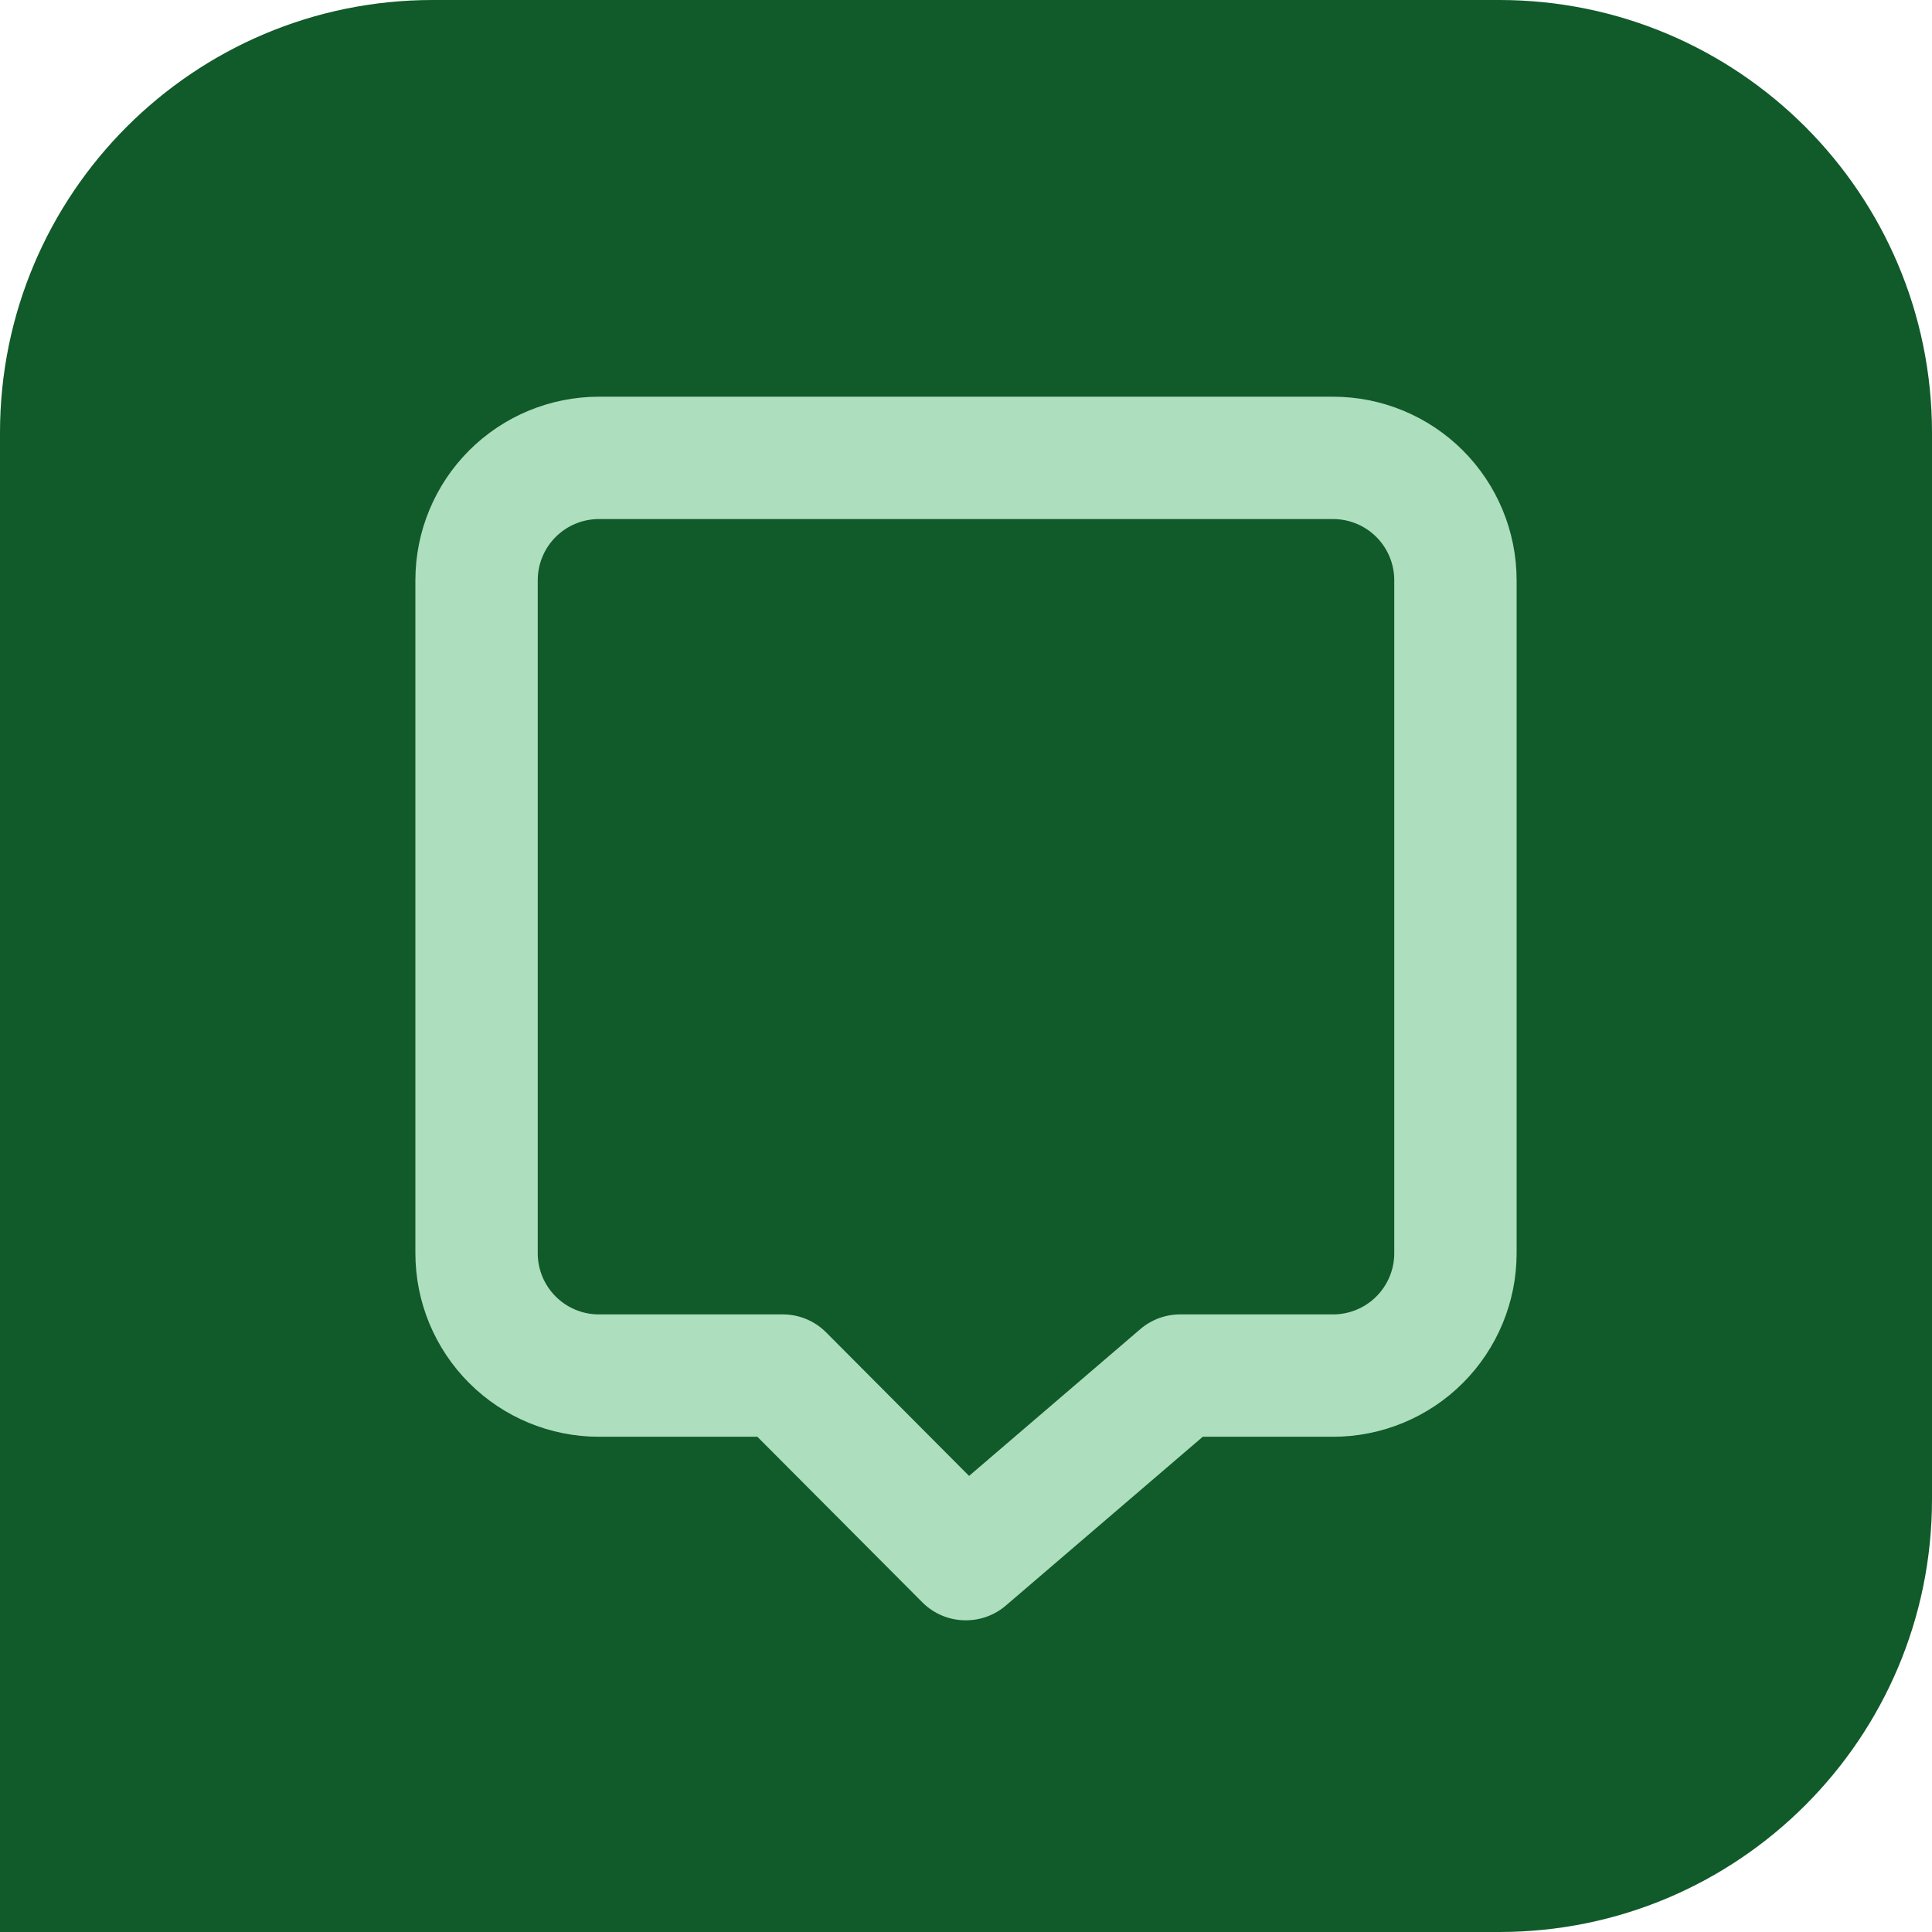
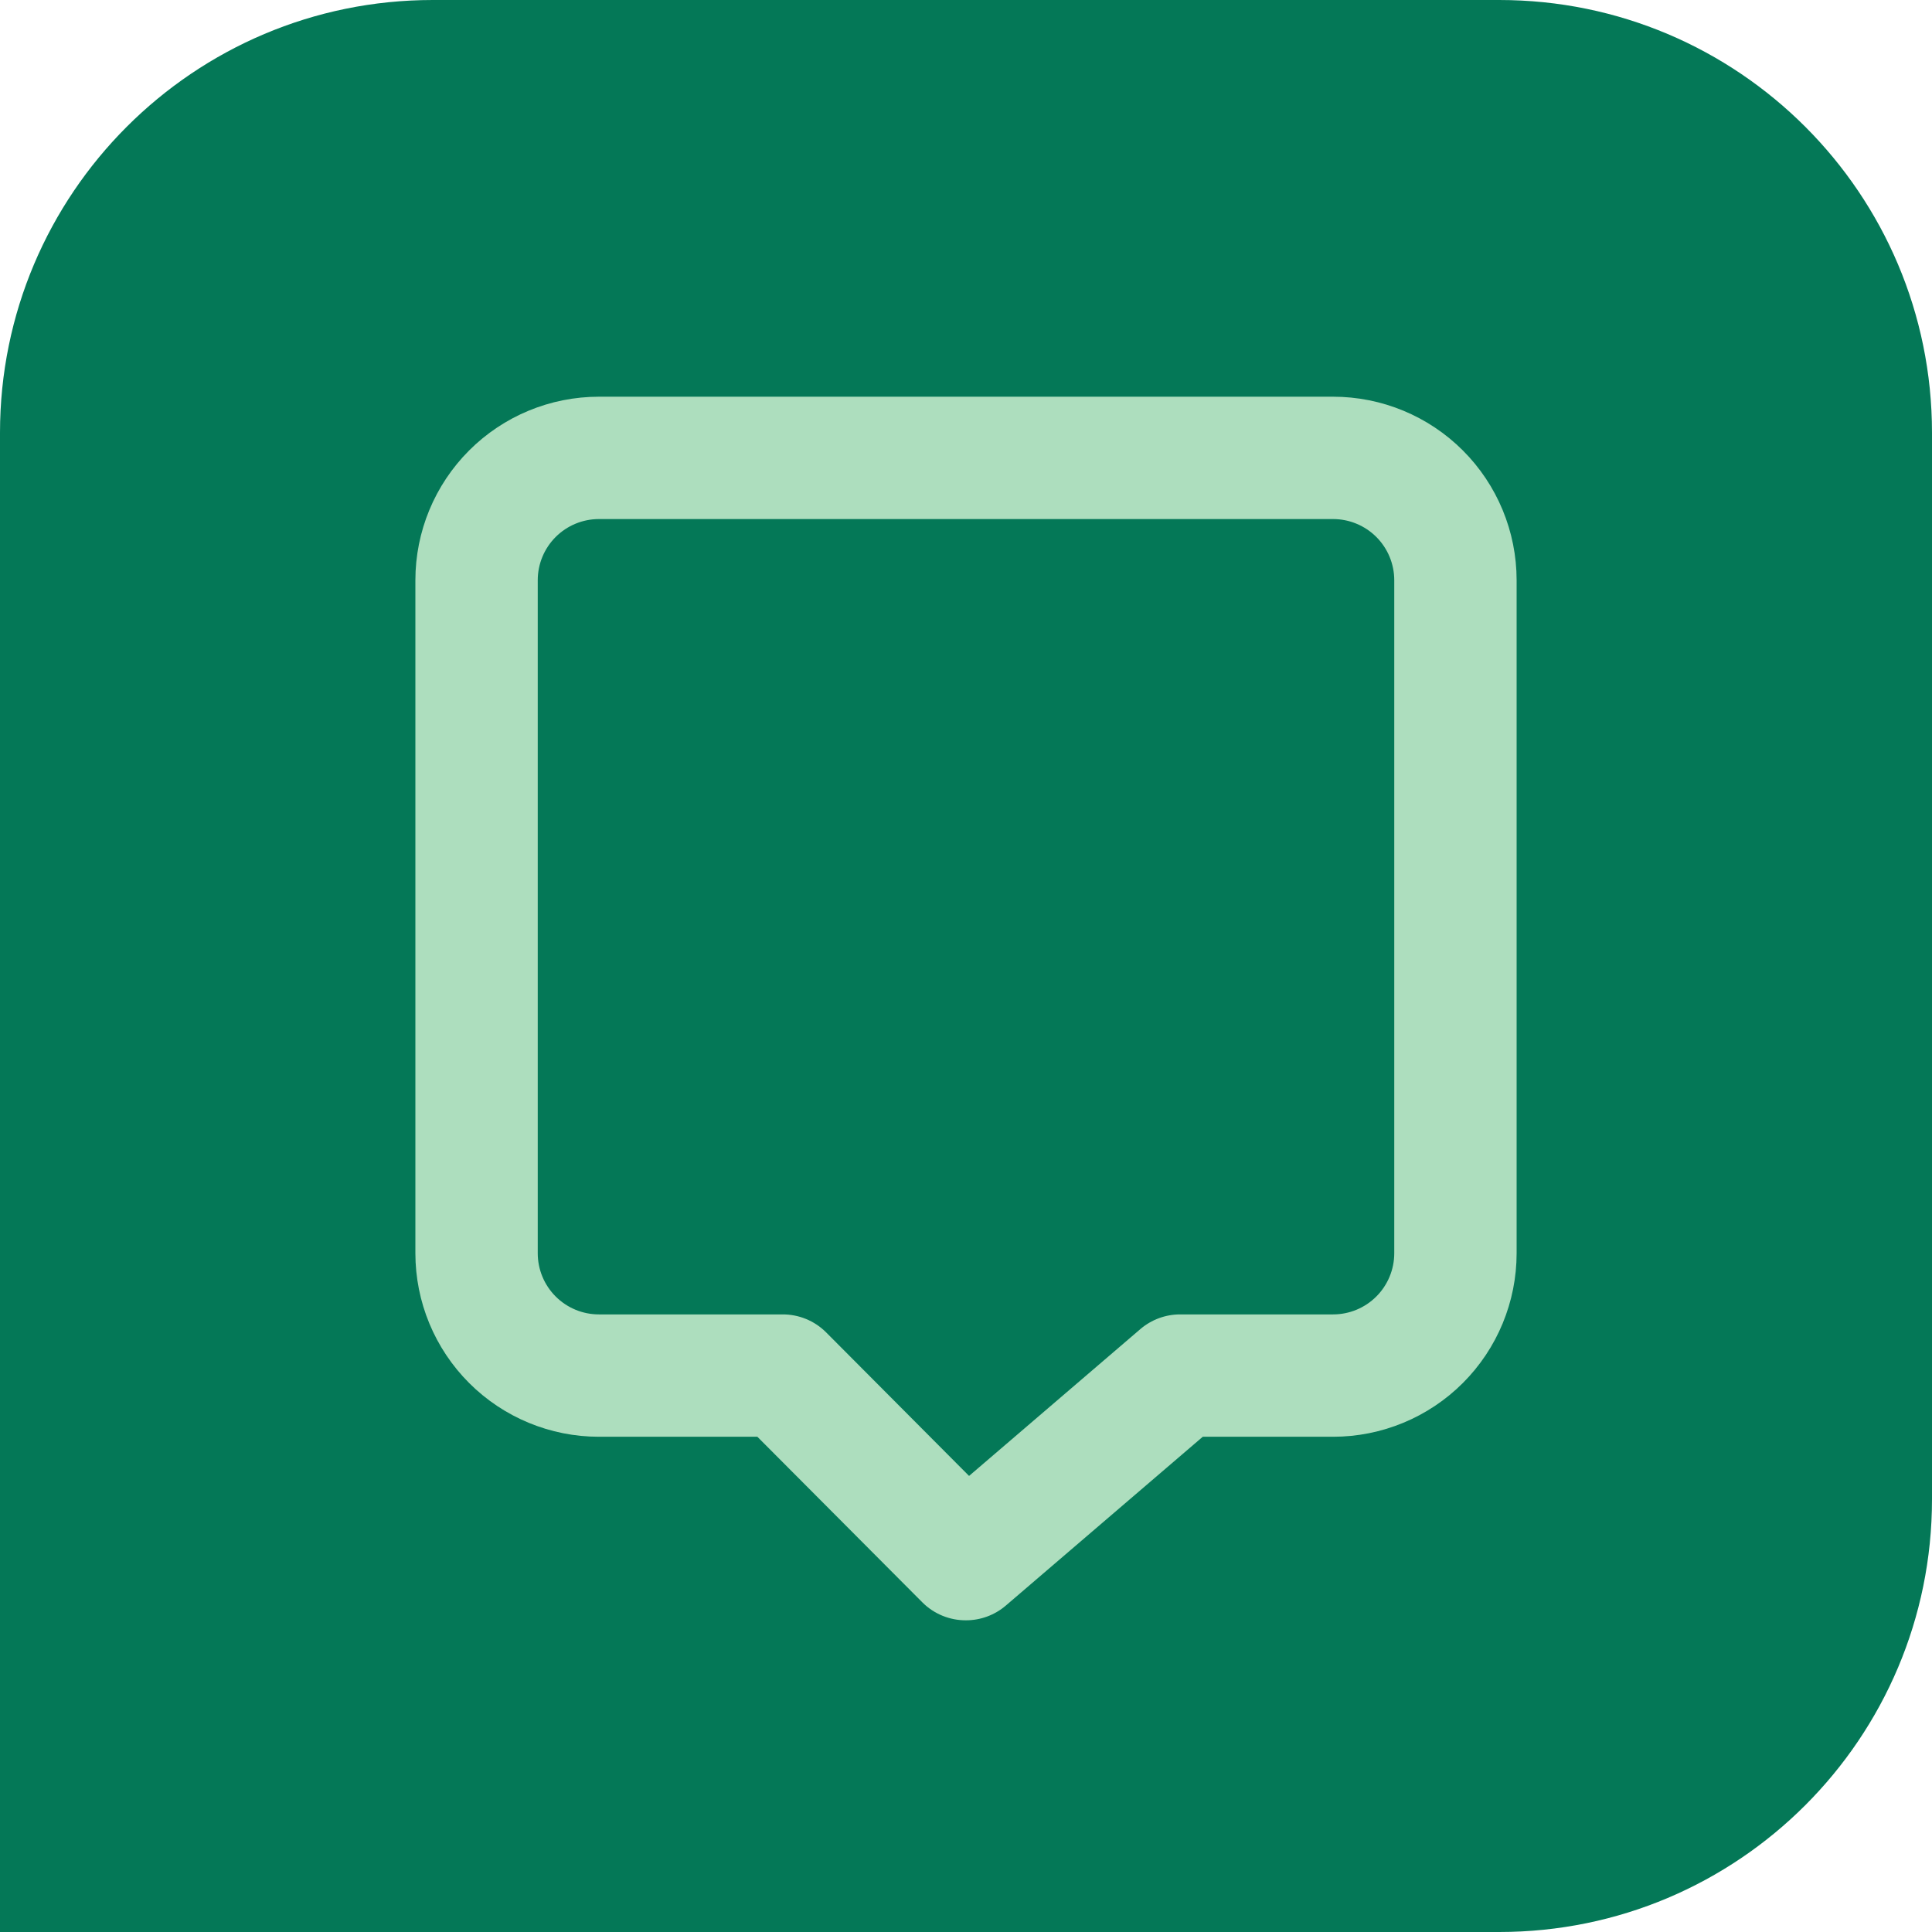
<svg xmlns="http://www.w3.org/2000/svg" width="500" height="500" viewBox="0 0 500 500" fill="none">
-   <rect y="331" width="194" height="169" fill="#115A2A" />
-   <rect width="500" height="500" rx="112" fill="#115A2A" />
-   <path d="M345 102.666H155C142.402 102.666 130.32 107.67 121.412 116.578C112.504 125.486 107.5 137.568 107.5 150.166V324.333C107.5 336.93 112.504 349.012 121.412 357.92C130.32 366.828 142.402 371.833 155 371.833H196.008L238.758 414.741C240.238 416.208 241.992 417.369 243.921 418.157C245.851 418.945 247.916 419.345 250 419.333C253.774 419.333 257.424 417.985 260.292 415.533L311.275 371.833H345C357.598 371.833 369.68 366.828 378.588 357.92C387.496 349.012 392.5 336.93 392.5 324.333V150.166C392.5 137.568 387.496 125.486 378.588 116.578C369.68 107.67 357.598 102.666 345 102.666ZM360.833 324.333C360.833 328.532 359.165 332.559 356.196 335.529C353.227 338.498 349.199 340.166 345 340.166H305.417C301.643 340.166 297.993 341.513 295.125 343.966L250.792 381.966L213.742 344.758C212.262 343.29 210.508 342.129 208.579 341.341C206.649 340.553 204.584 340.154 202.5 340.166H155C150.801 340.166 146.773 338.498 143.804 335.529C140.835 332.559 139.167 328.532 139.167 324.333V150.166C139.167 145.967 140.835 141.939 143.804 138.97C146.773 136.001 150.801 134.333 155 134.333H345C349.199 134.333 353.227 136.001 356.196 138.97C359.165 141.939 360.833 145.967 360.833 150.166V324.333Z" fill="#ADDEBE" />
+   <rect y="331" width="194" height="169" fill="#047857" />
+   <rect width="500" height="500" rx="112" fill="#047857" />
+   <path d="M345 102.667H155C142.402 102.667 130.32 107.671 121.412 116.579C112.504 125.487 107.5 137.569 107.5 150.167V324.333C107.5 336.931 112.504 349.013 121.412 357.921C130.32 366.829 142.402 371.833 155 371.833H196.008L238.758 414.742C240.238 416.209 241.992 417.37 243.921 418.158C245.851 418.946 247.916 419.345 250 419.333C253.774 419.334 257.424 417.986 260.292 415.533L311.275 371.833H345C357.598 371.833 369.68 366.829 378.588 357.921C387.496 349.013 392.5 336.931 392.5 324.333V150.167C392.5 137.569 387.496 125.487 378.588 116.579C369.68 107.671 357.598 102.667 345 102.667ZM360.833 324.333C360.833 328.533 359.165 332.56 356.196 335.529C353.227 338.499 349.199 340.167 345 340.167H305.417C301.643 340.166 297.993 341.514 295.125 343.967L250.792 381.967L213.742 344.758C212.262 343.291 210.508 342.13 208.579 341.342C206.649 340.554 204.584 340.155 202.5 340.167H155C150.801 340.167 146.773 338.499 143.804 335.529C140.835 332.56 139.167 328.533 139.167 324.333V150.167C139.167 145.967 140.835 141.94 143.804 138.971C146.773 136.002 150.801 134.333 155 134.333H345C349.199 134.333 353.227 136.002 356.196 138.971C359.165 141.94 360.833 145.967 360.833 150.167V324.333Z" fill="#ADDEBE" />
</svg>
